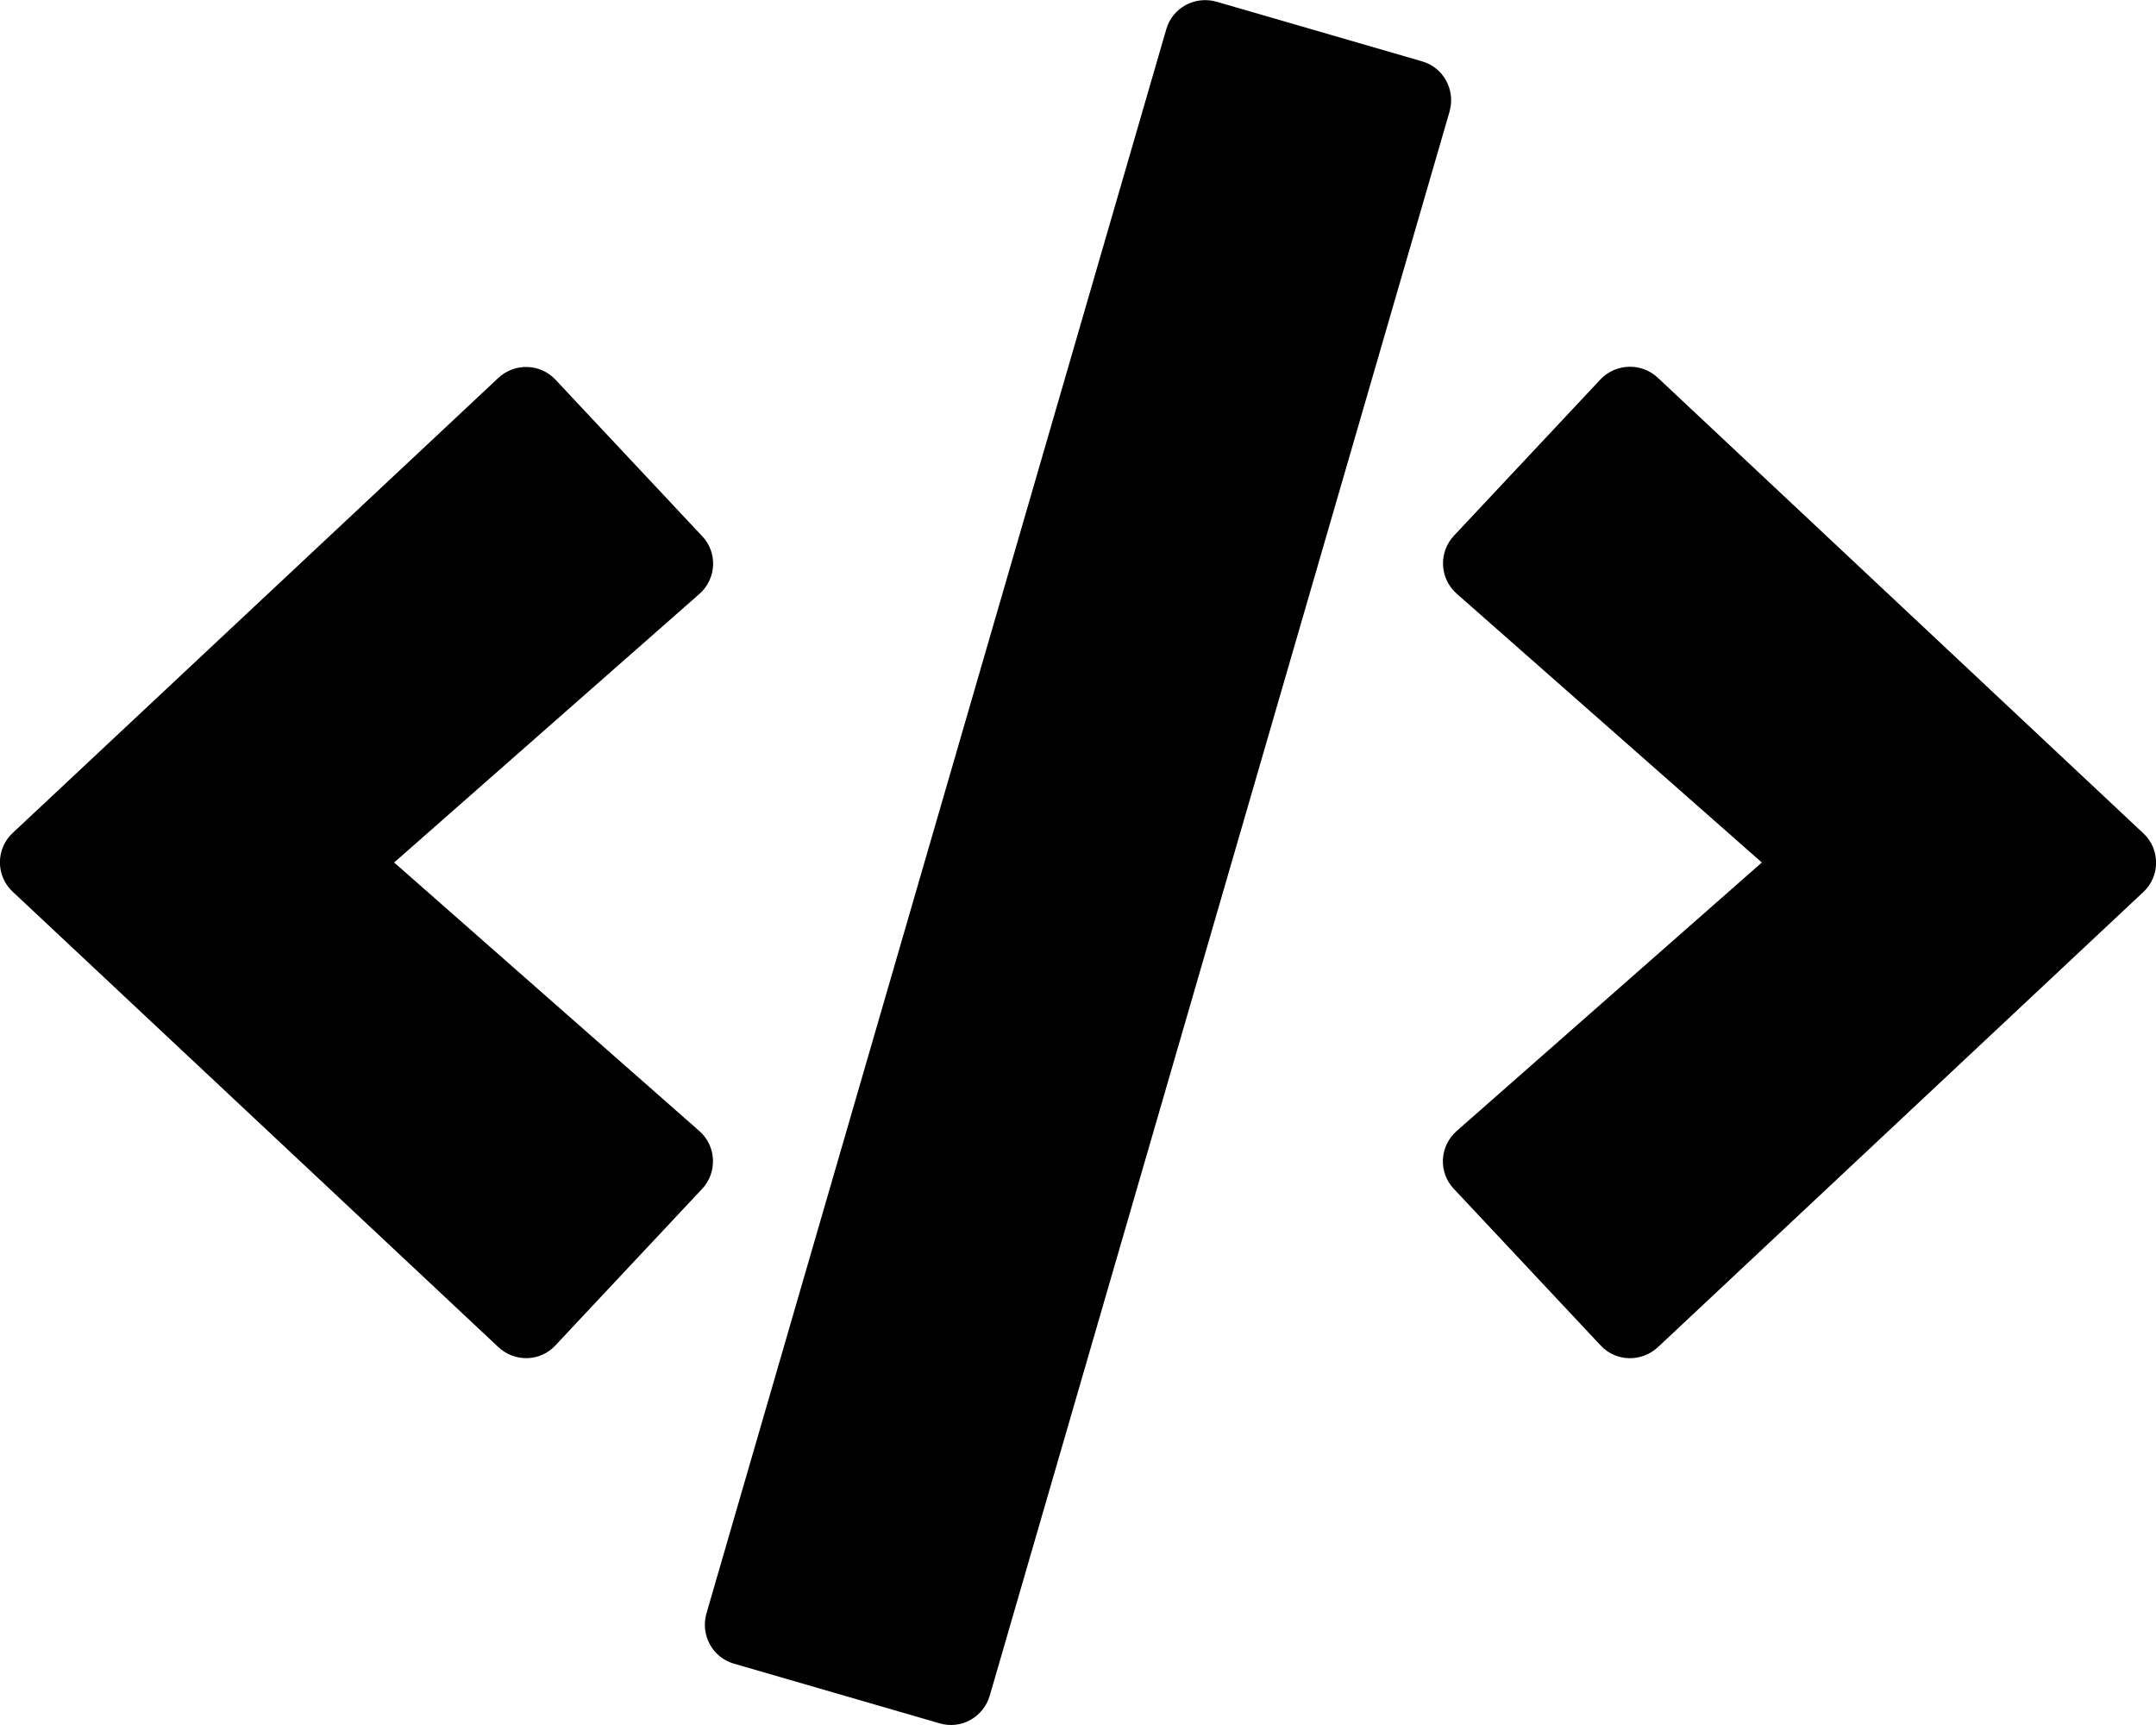
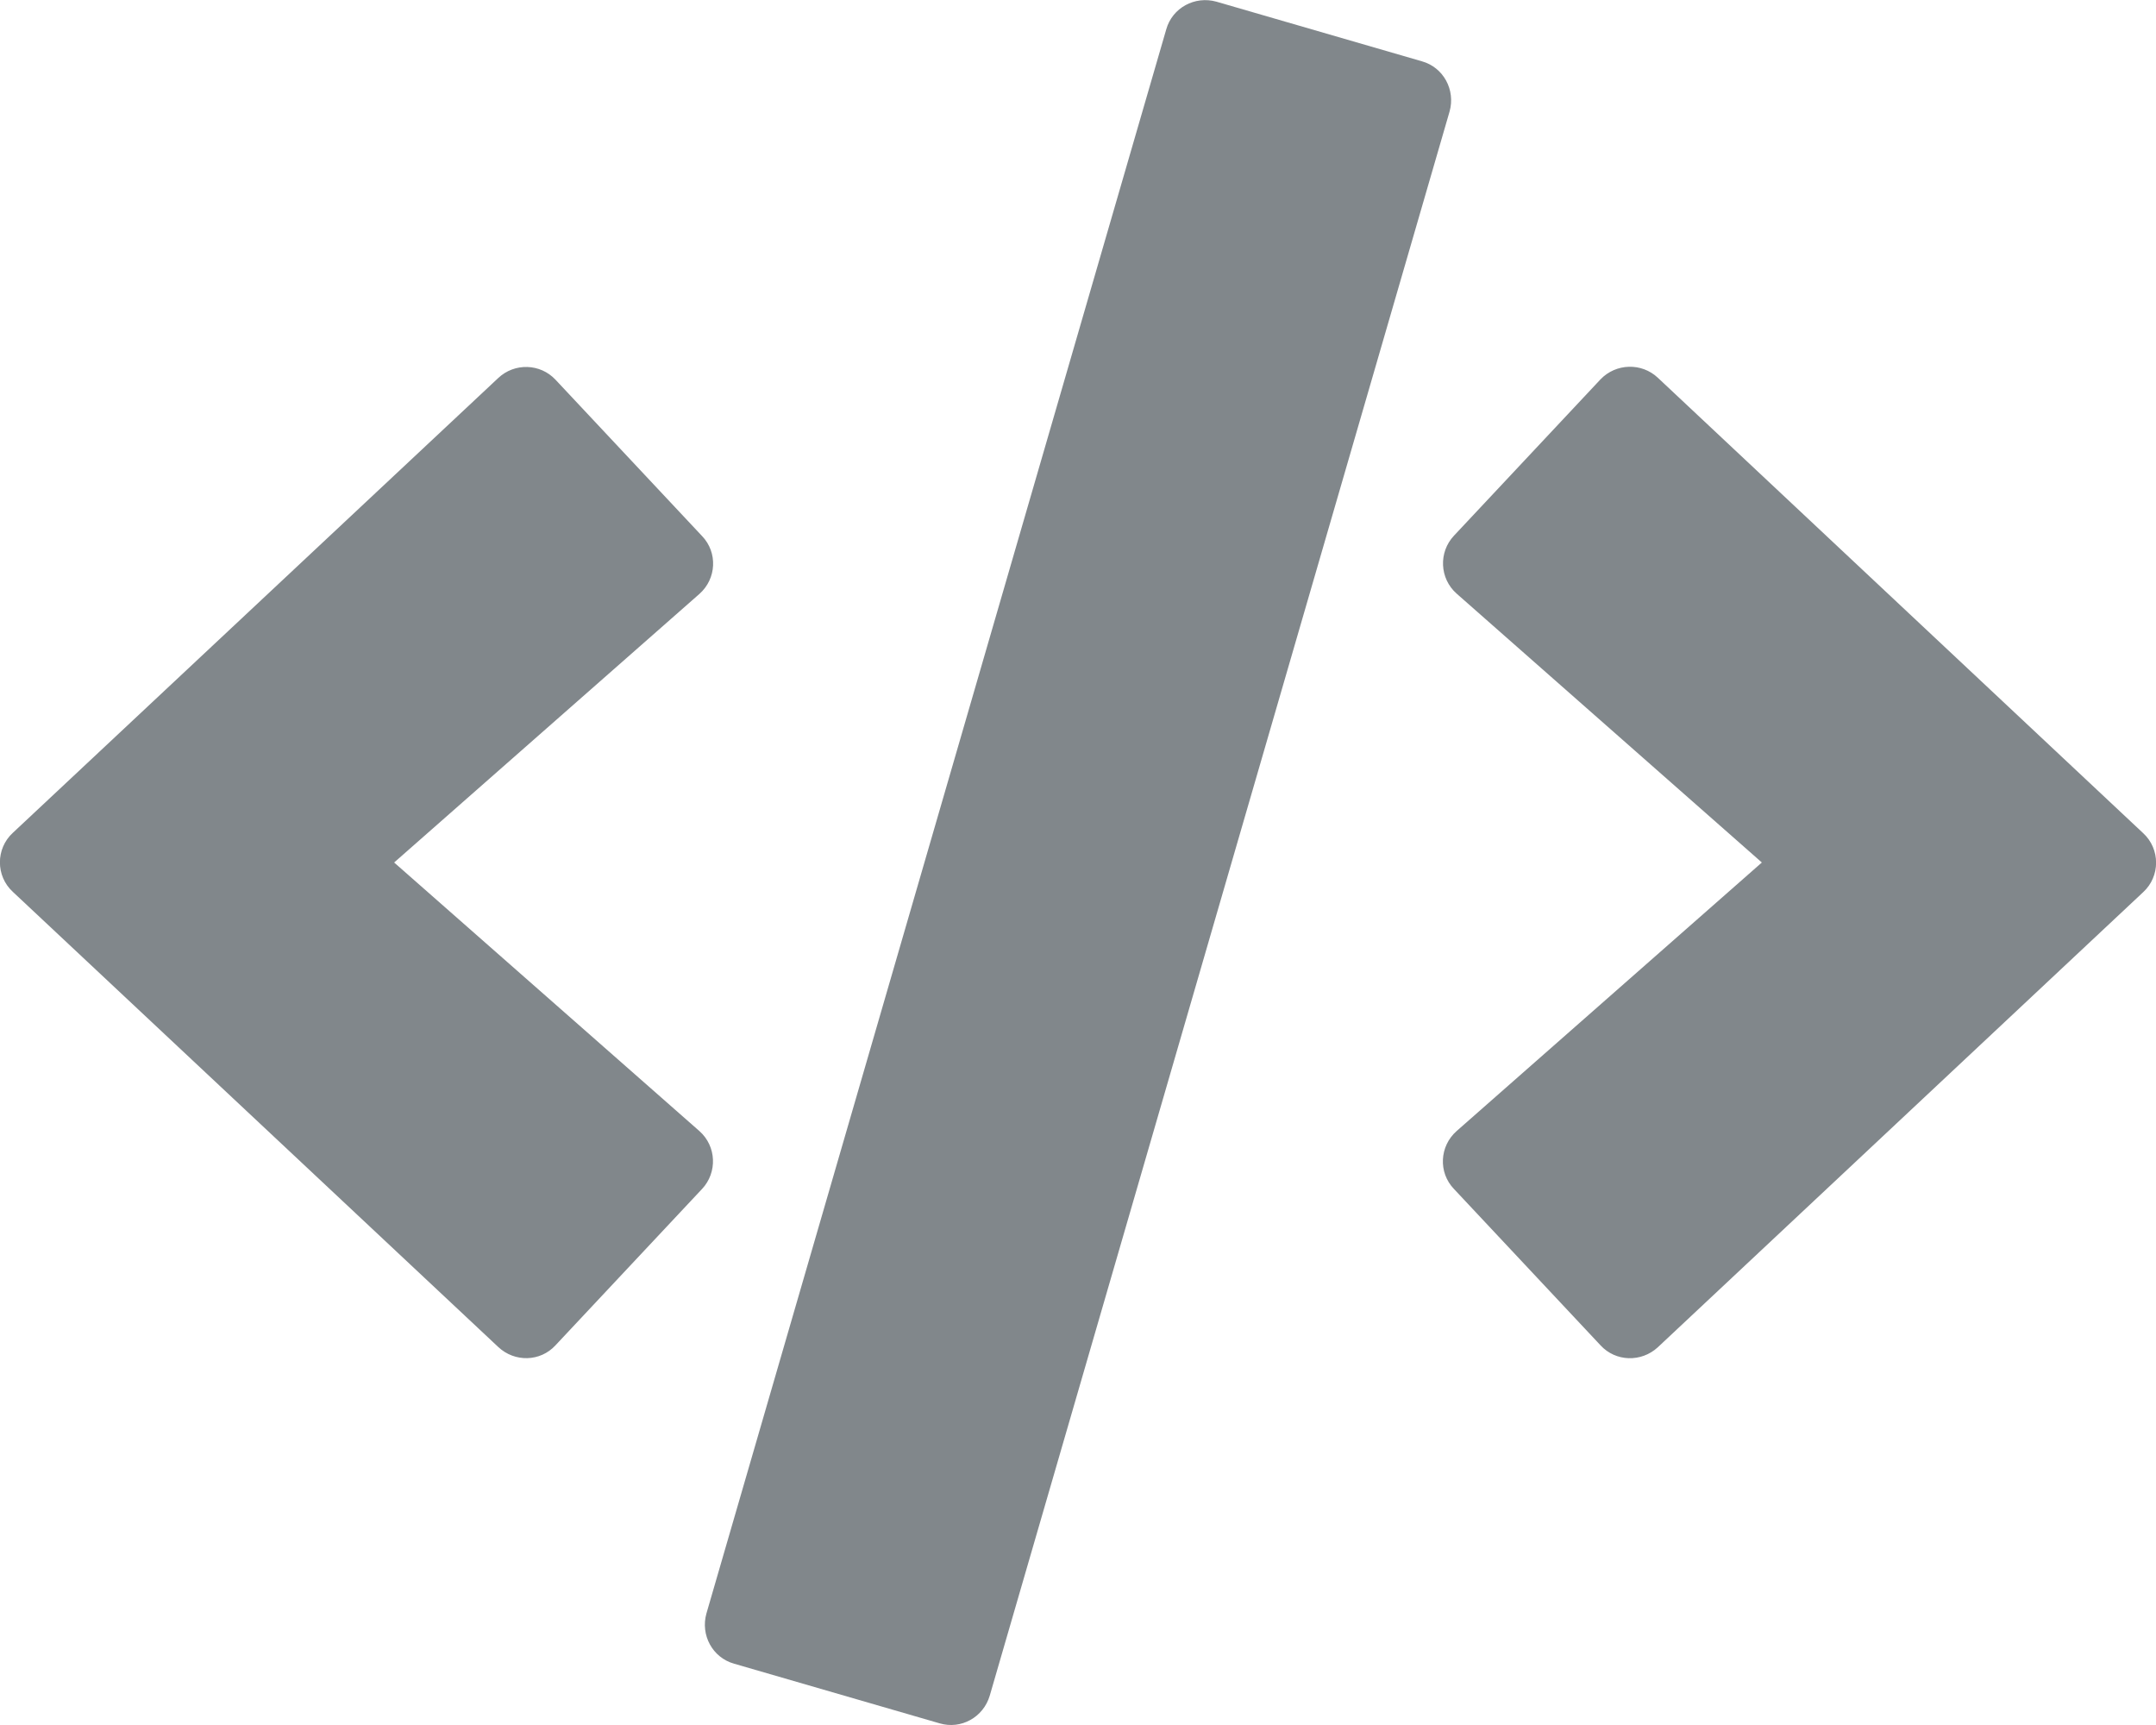
<svg xmlns="http://www.w3.org/2000/svg" aria-hidden="true" focusable="false" data-prefix="fas" data-icon="code" class="svg-inline--fa fa-code fa-w-20" role="img" viewBox="0 0 640 512">
-   <path fill="currentColor" d="M278.9 511.5l-61-17.7c-6.4-1.8-10-8.5-8.2-14.9L346.2 8.7c1.8-6.4 8.5-10 14.9-8.2l61 17.7c6.4 1.8 10 8.5 8.2 14.9L293.8 503.3c-1.9 6.4-8.5 10.1-14.9 8.2zm-114-112.2l43.5-46.4c4.6-4.9 4.3-12.7-.8-17.2L117 256l90.6-79.7c5.1-4.5 5.5-12.3.8-17.2l-43.5-46.4c-4.5-4.8-12.1-5.1-17-.5L3.8 247.2c-5.1 4.7-5.1 12.8 0 17.5l144.1 135.1c4.9 4.6 12.5 4.4 17-.5zm327.2.6l144.1-135.1c5.1-4.7 5.1-12.8 0-17.5L492.1 112.1c-4.8-4.5-12.4-4.3-17 .5L431.6 159c-4.6 4.9-4.3 12.7.8 17.2L523 256l-90.6 79.7c-5.1 4.5-5.5 12.3-.8 17.2l43.5 46.4c4.5 4.9 12.1 5.1 17 .6z" />
+   <path fill="#81878B" d="M278.9 511.5l-61-17.7c-6.4-1.8-10-8.5-8.2-14.9L346.2 8.7c1.8-6.4 8.5-10 14.9-8.2l61 17.7c6.4 1.8 10 8.5 8.2 14.9L293.8 503.3c-1.9 6.4-8.5 10.1-14.9 8.2zm-114-112.2l43.5-46.4c4.6-4.9 4.3-12.7-.8-17.2L117 256l90.6-79.7c5.1-4.5 5.5-12.3.8-17.2l-43.5-46.4c-4.5-4.8-12.1-5.1-17-.5L3.8 247.2c-5.1 4.7-5.1 12.8 0 17.5l144.1 135.1c4.9 4.6 12.5 4.4 17-.5zm327.2.6l144.1-135.1c5.1-4.7 5.1-12.8 0-17.5L492.1 112.1c-4.8-4.5-12.4-4.3-17 .5L431.6 159c-4.6 4.9-4.3 12.7.8 17.2L523 256l-90.6 79.7c-5.1 4.5-5.5 12.3-.8 17.2l43.5 46.4c4.5 4.9 12.1 5.1 17 .6z" />
</svg>
